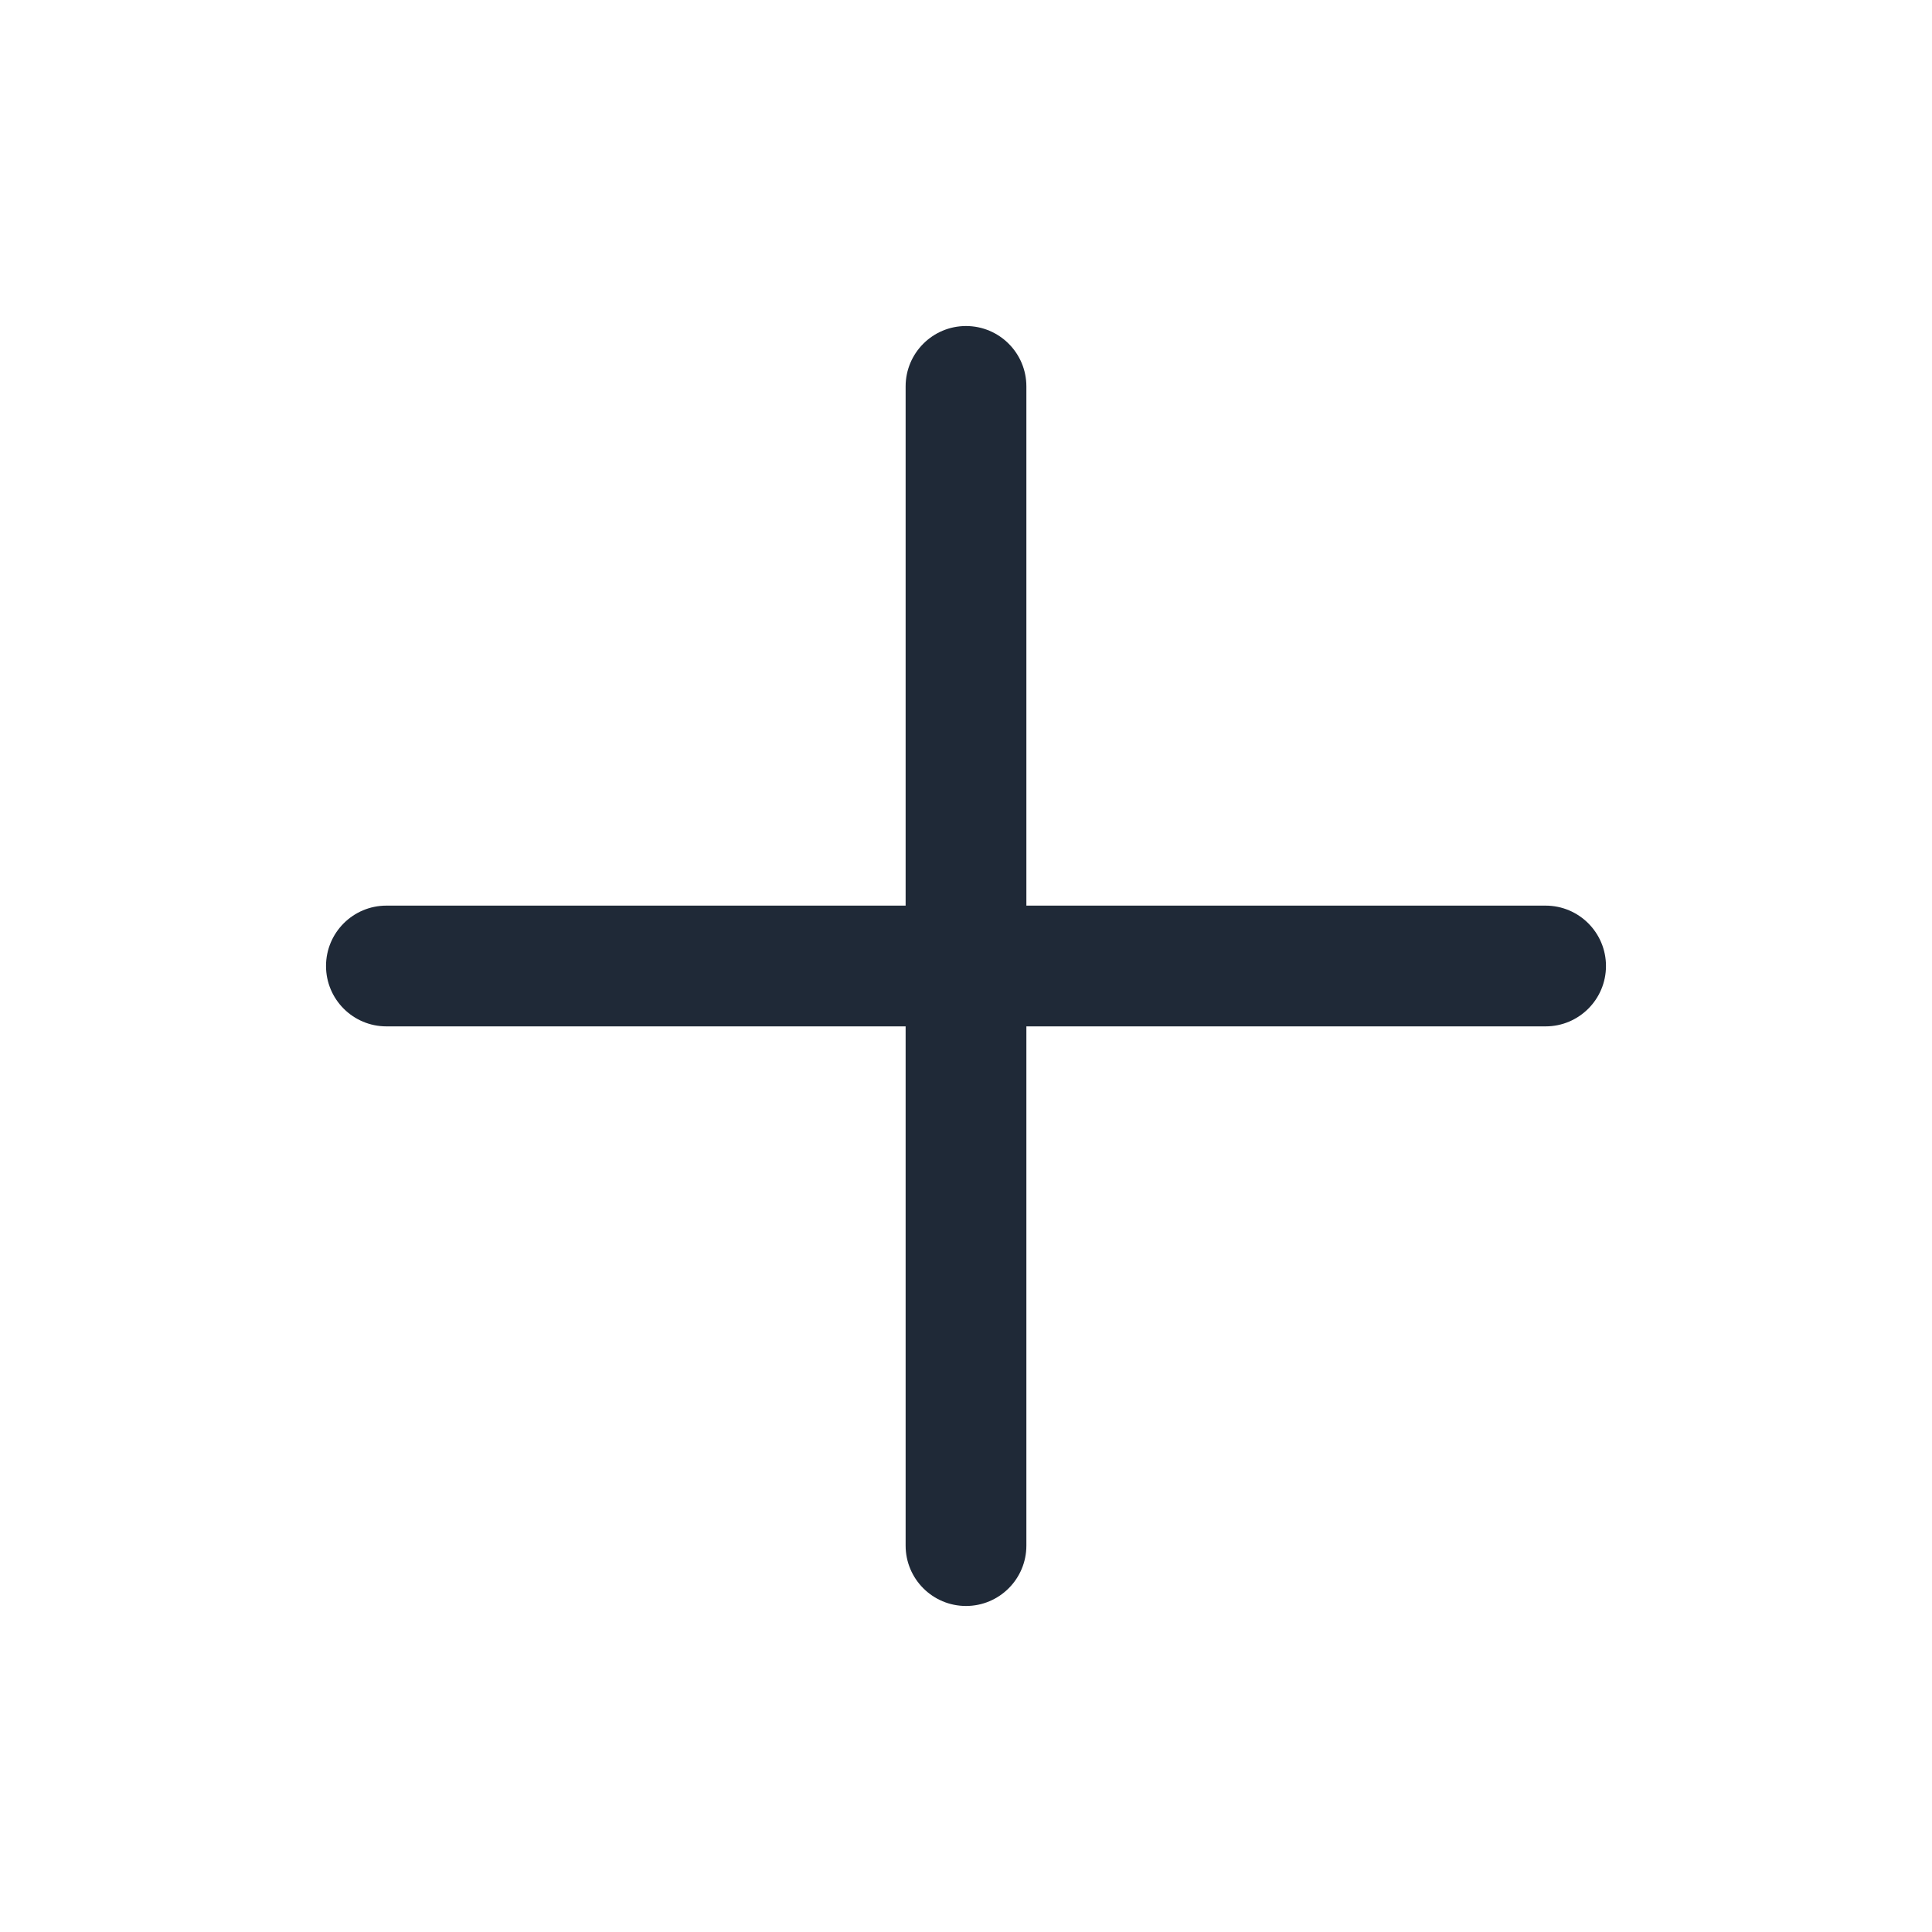
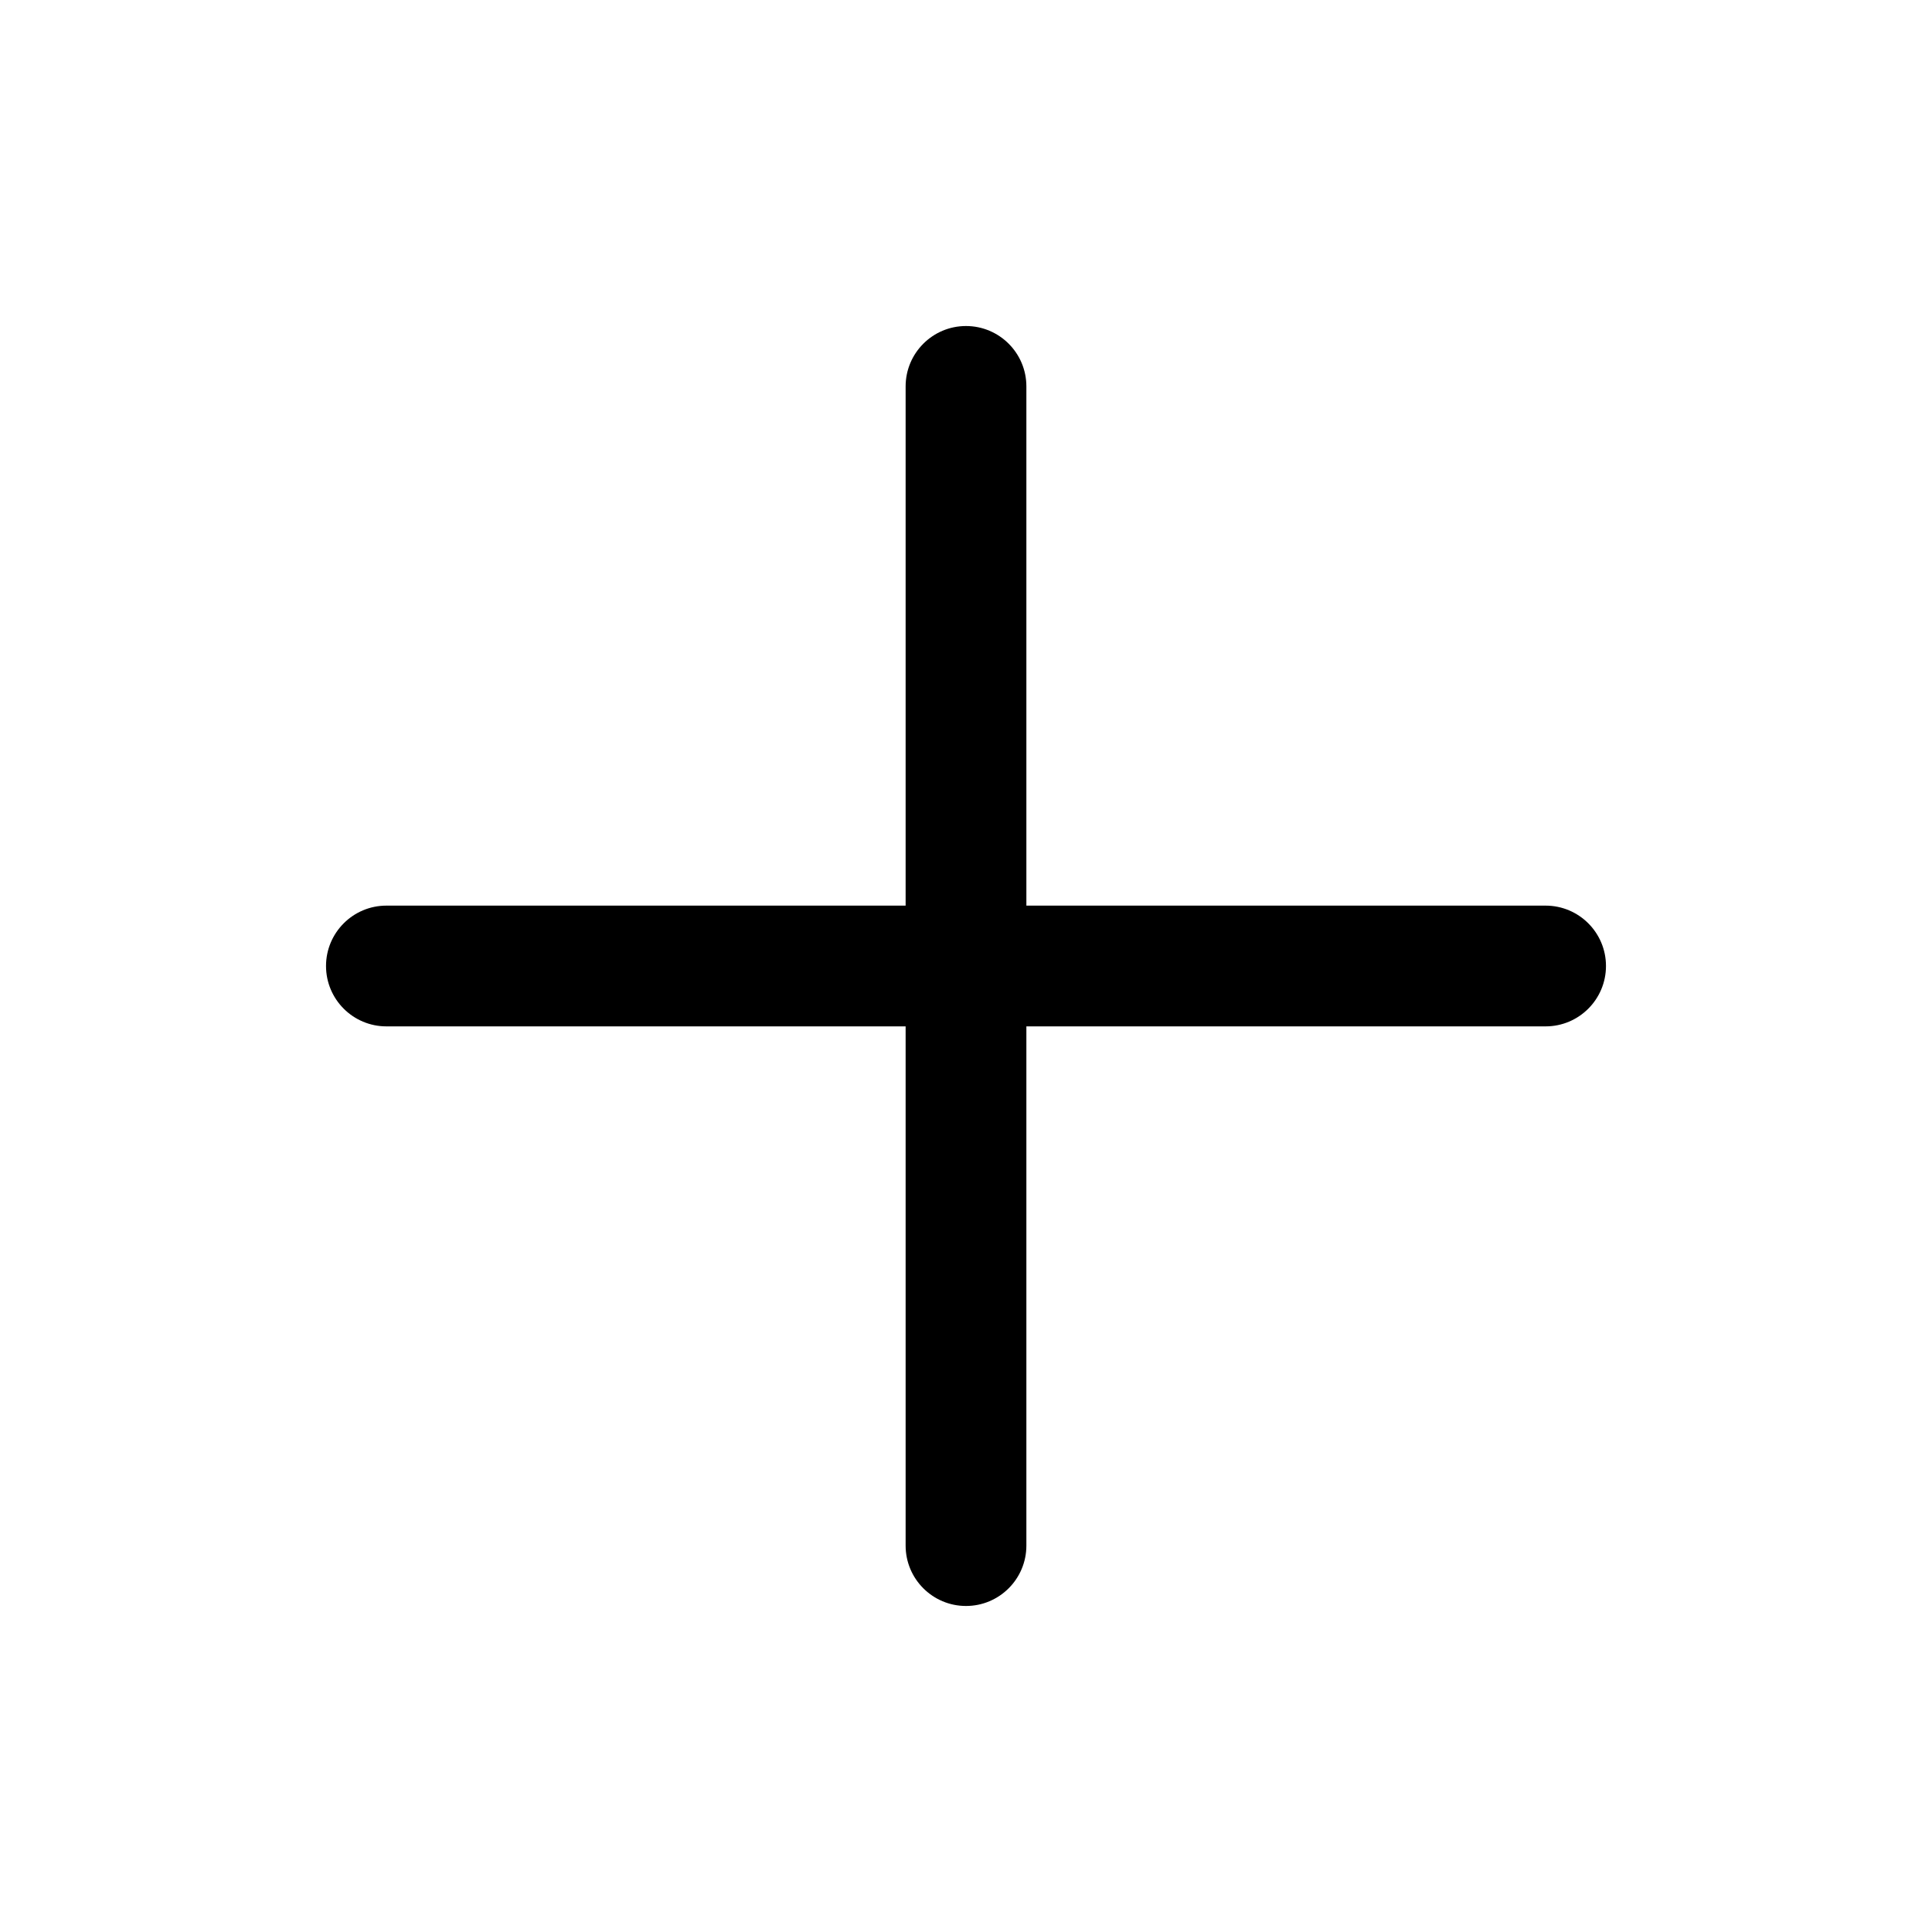
<svg xmlns="http://www.w3.org/2000/svg" width="24" height="24" viewBox="0 0 24 24" fill="none">
-   <path fill-rule="evenodd" clip-rule="evenodd" d="M12 4.05C12.414 4.05 12.75 4.386 12.75 4.8V11.25H19.2C19.614 11.25 19.95 11.586 19.95 12C19.95 12.414 19.614 12.75 19.2 12.75H12.75V19.2C12.75 19.614 12.414 19.95 12 19.95C11.586 19.95 11.25 19.614 11.25 19.2L11.25 12.75H4.8C4.386 12.75 4.05 12.414 4.05 12C4.05 11.586 4.386 11.25 4.8 11.25H11.25L11.25 4.8C11.25 4.386 11.586 4.05 12 4.05Z" fill="#1F2937" />
+   <path fill-rule="evenodd" clip-rule="evenodd" d="M12 4.05C12.414 4.05 12.75 4.386 12.75 4.8V11.25H19.2C19.614 11.25 19.95 11.586 19.95 12C19.95 12.414 19.614 12.75 19.2 12.75H12.75V19.2C12.75 19.614 12.414 19.95 12 19.95C11.586 19.95 11.25 19.614 11.25 19.2L11.25 12.75H4.8C4.386 12.75 4.05 12.414 4.05 12C4.05 11.586 4.386 11.25 4.8 11.25H11.25L11.25 4.8C11.25 4.386 11.586 4.05 12 4.05Z" fill="currentColor" />
</svg>
